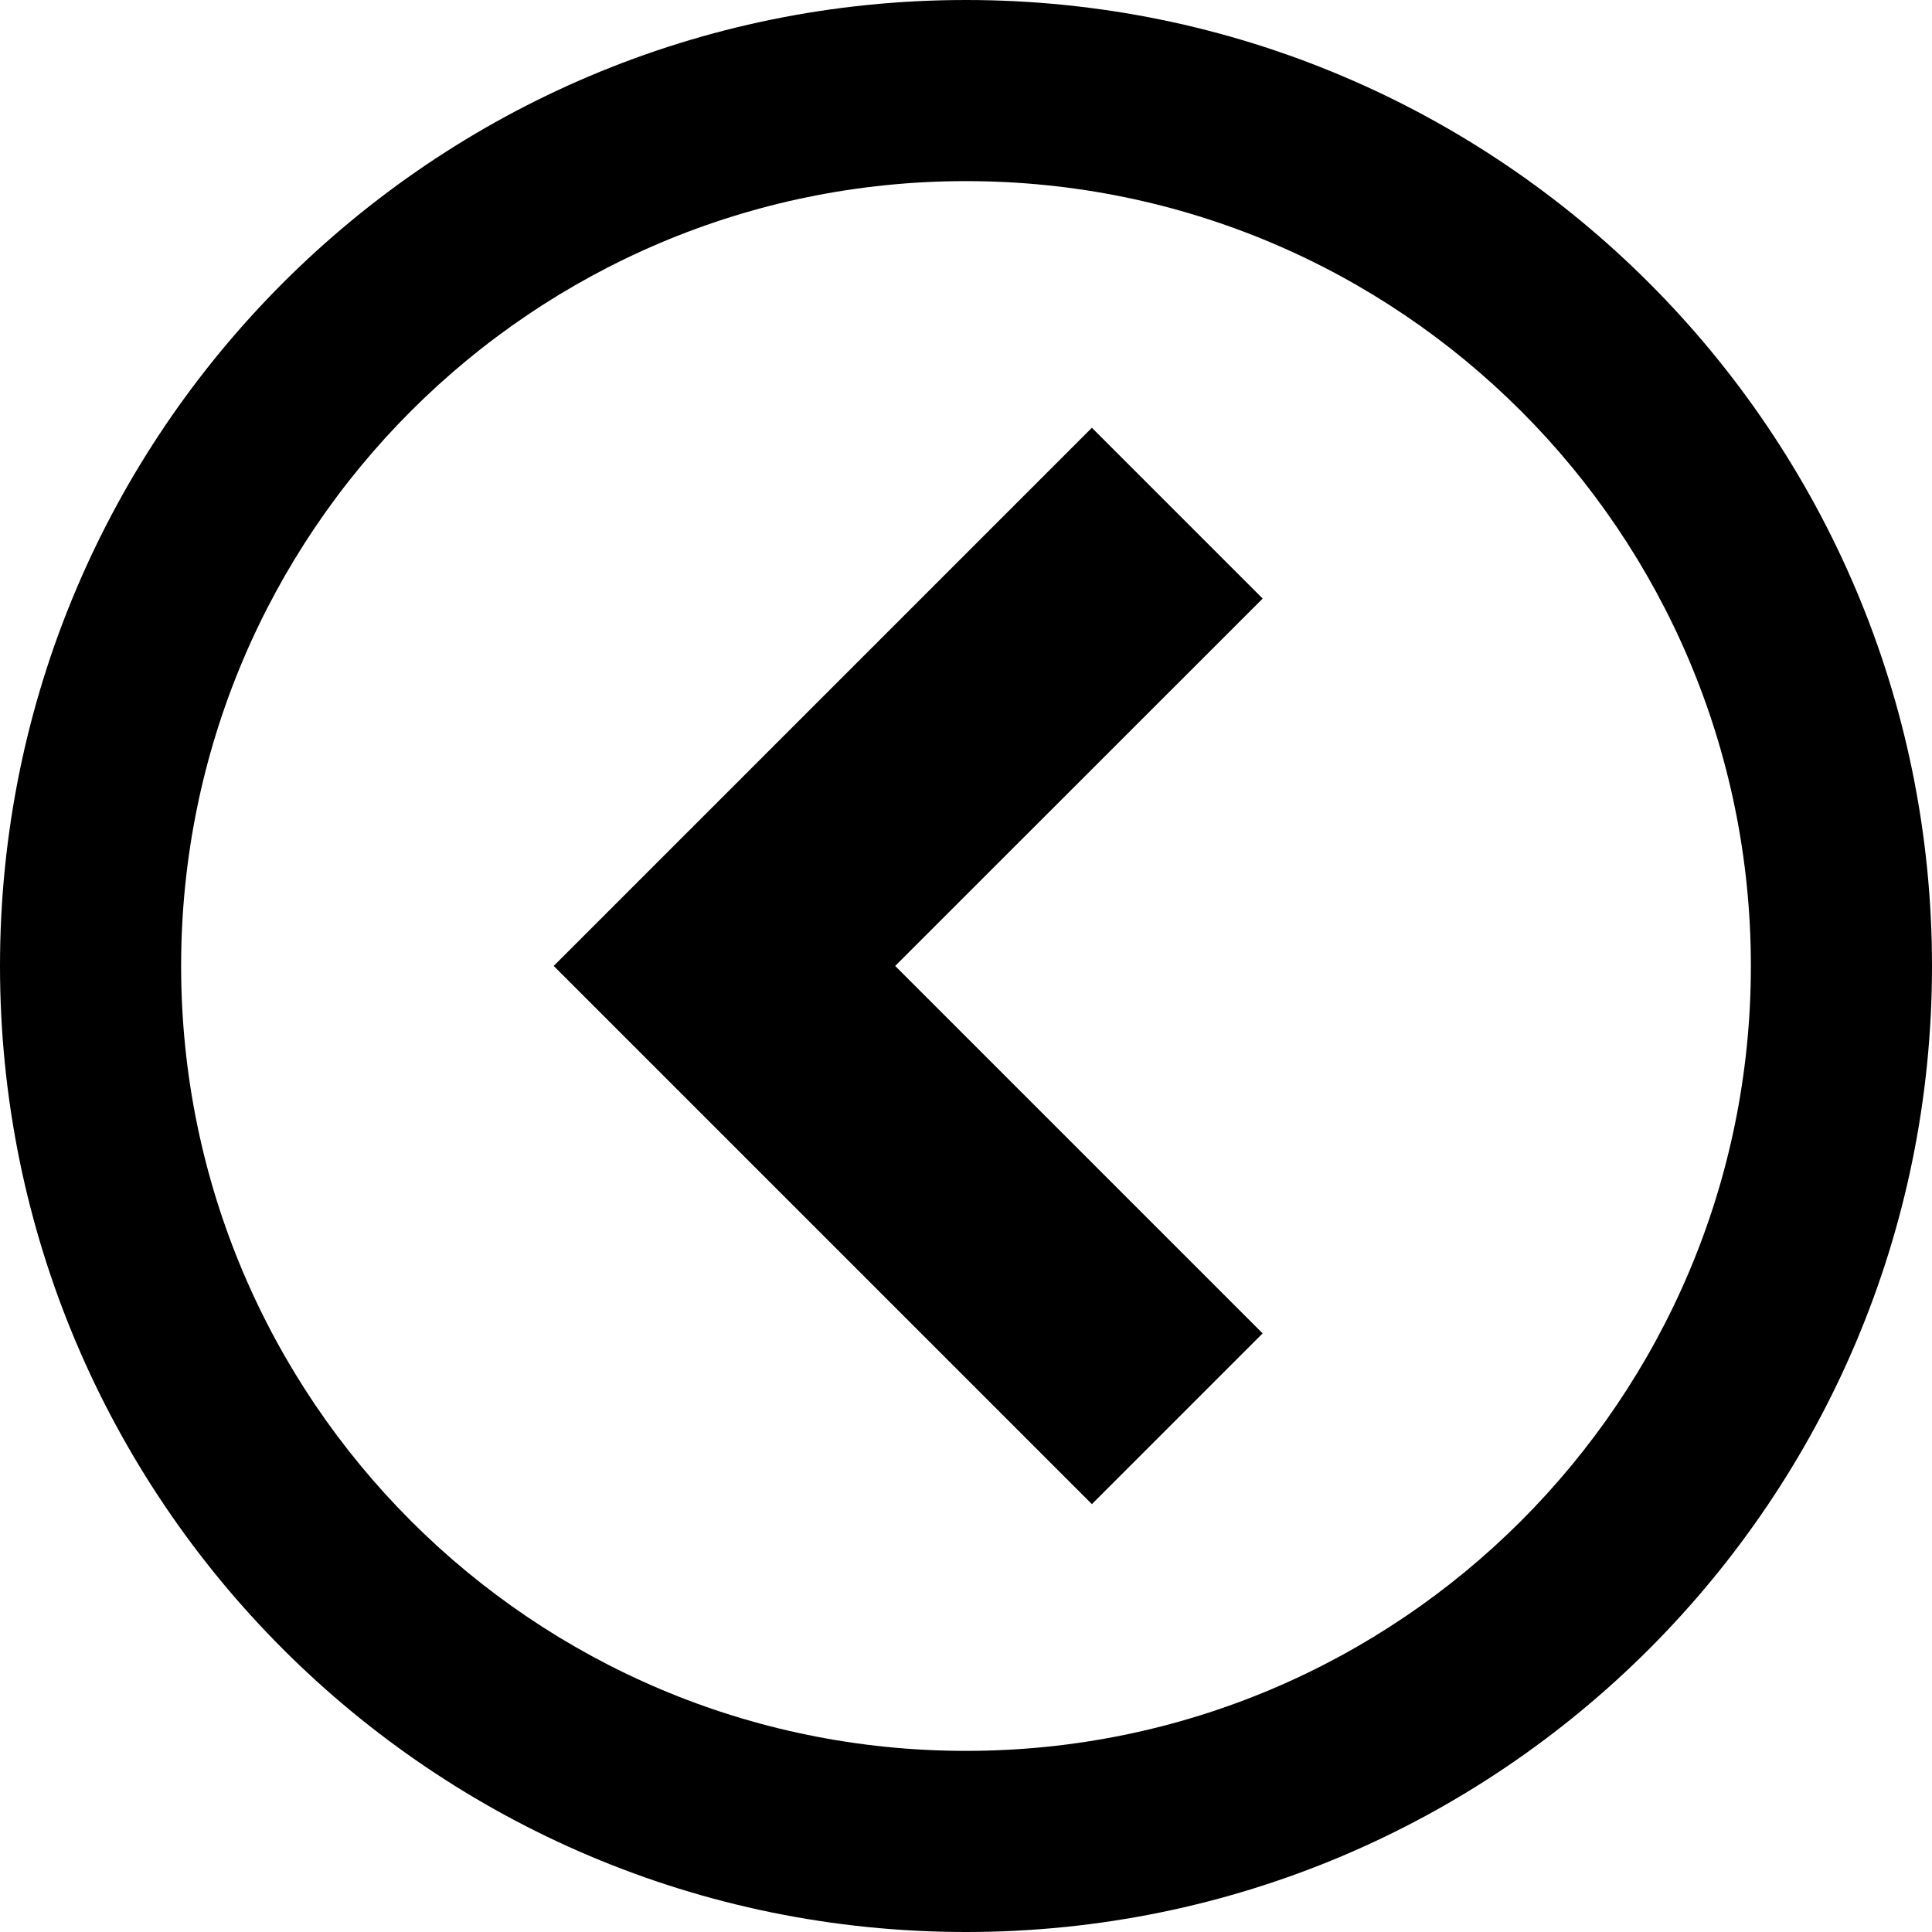
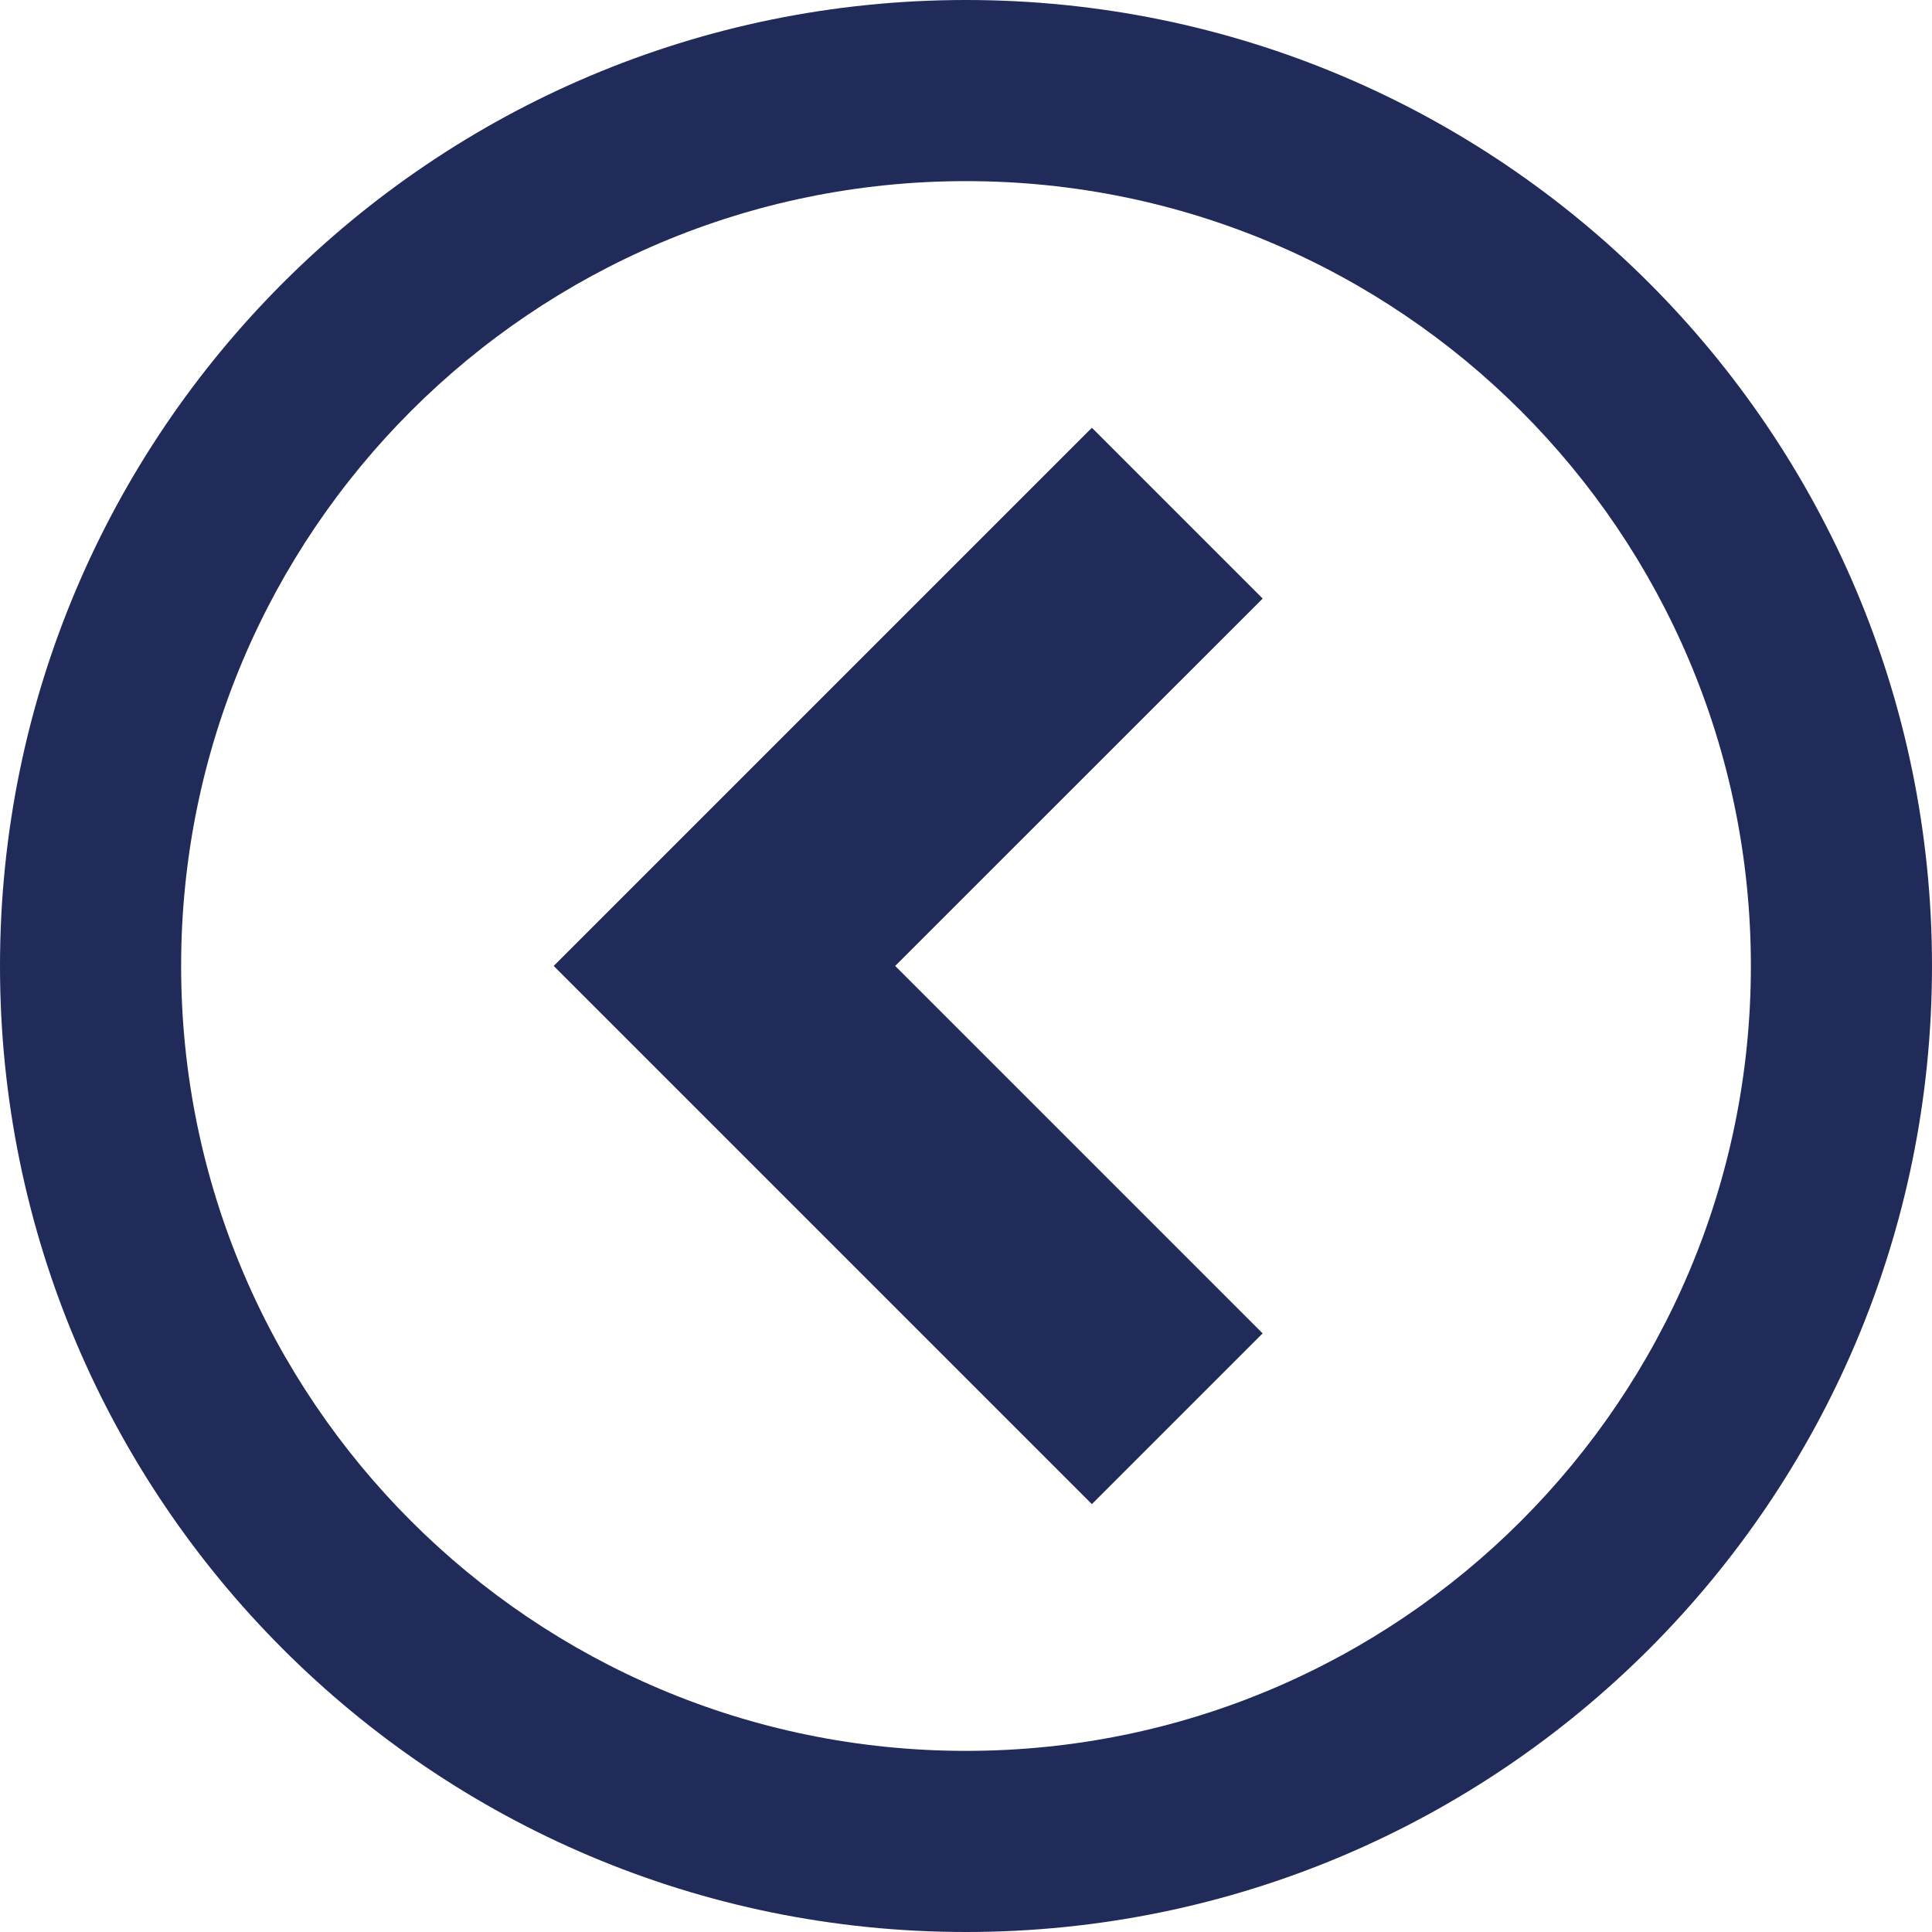
- <svg xmlns="http://www.w3.org/2000/svg" version="1.1" width="32" height="32" viewBox="0 0 32 32">
-   <path d="M16 32c8.837 0 16-7.163 16-16s-7.163-16-16-16-16 7.163-16 16 7.163 16 16 16zM16 3c7.18 0 13 5.82 13 13s-5.82 13-13 13-13-5.82-13-13 5.82-13 13-13z" />
-   <path d="M20.914 9.914l-2.829-2.829-8.914 8.914 8.914 8.914 2.828-2.828-6.086-6.086z" />
+ <svg xmlns="http://www.w3.org/2000/svg" width="32" height="32" viewBox="0 0 32 32" fill="none">
+   <path d="M16 32C24.837 32 32 24.837 32 16C32 7.163 24.837 0 16 0C7.163 0 0 7.163 0 16C0 24.837 7.163 32 16 32ZM16 3C23.18 3 29 8.82 29 16C29 23.18 23.18 29 16 29C8.82 29 3 23.18 3 16C3 8.82 8.82 3 16 3Z" fill="#212B5A" />
+   <path d="M20.914 9.914L18.085 7.085L9.171 15.999L18.085 24.913L20.913 22.085L14.827 15.999L20.914 9.914Z" fill="#212B5A" />
</svg>
